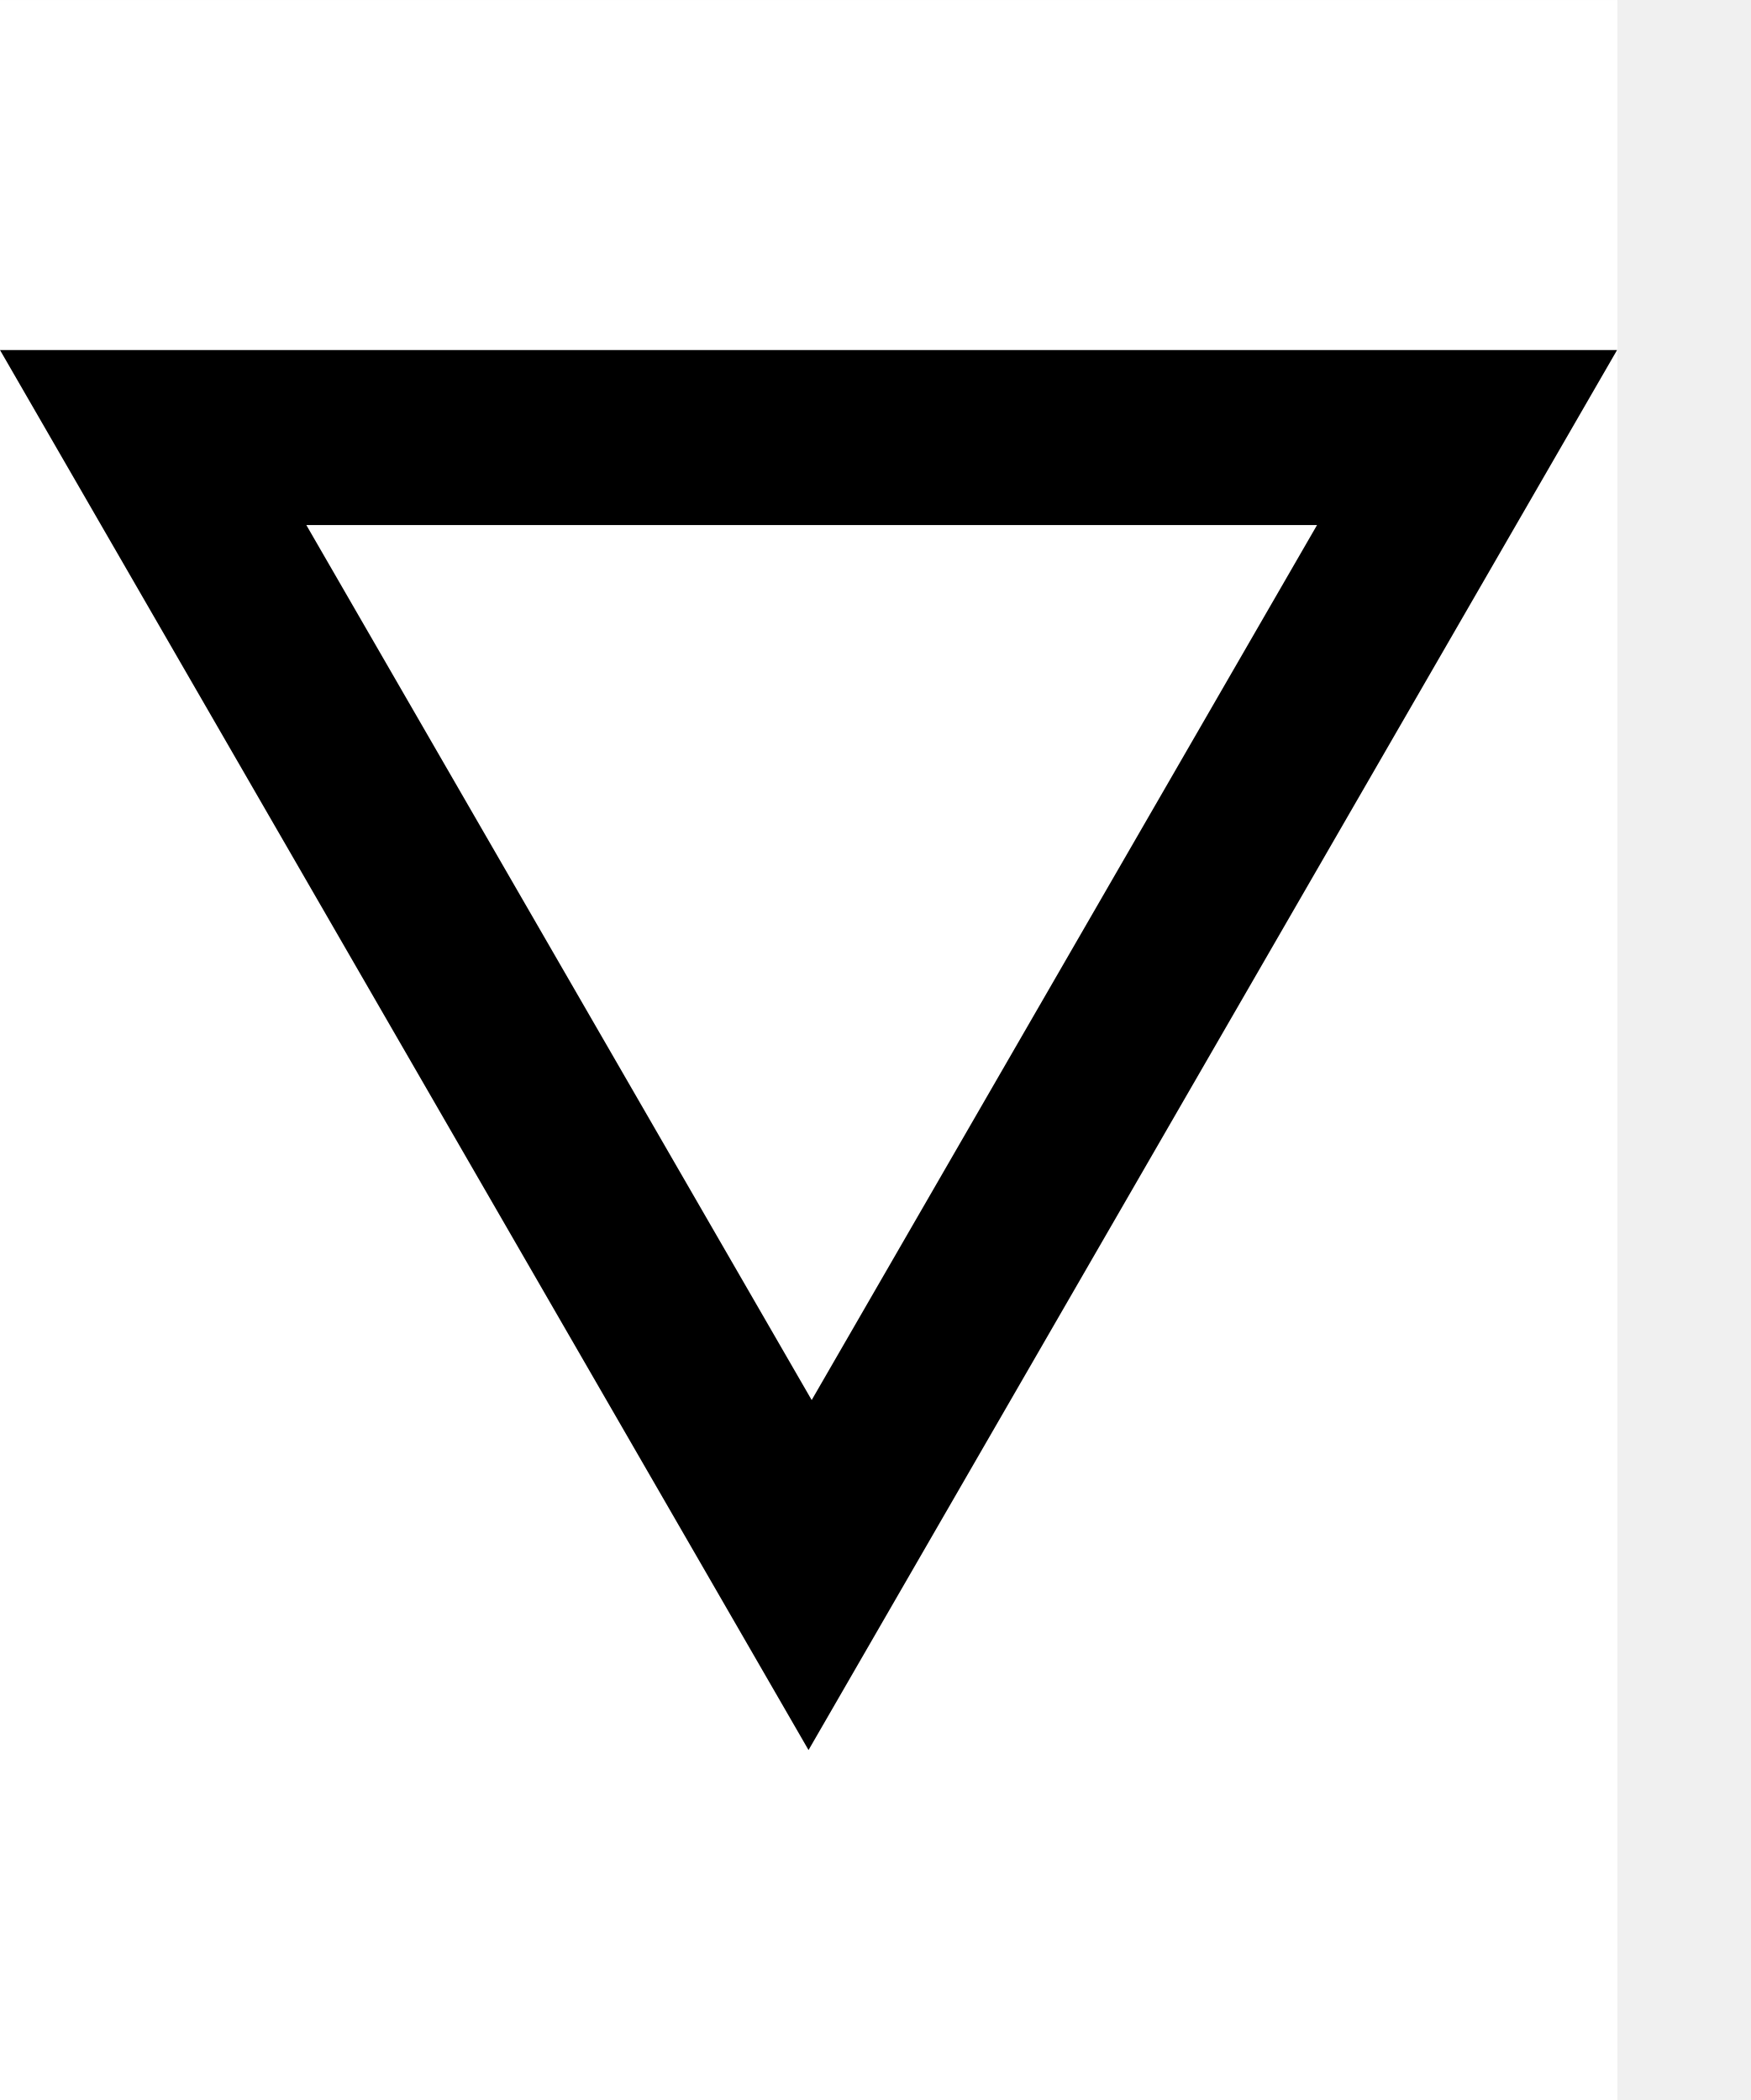
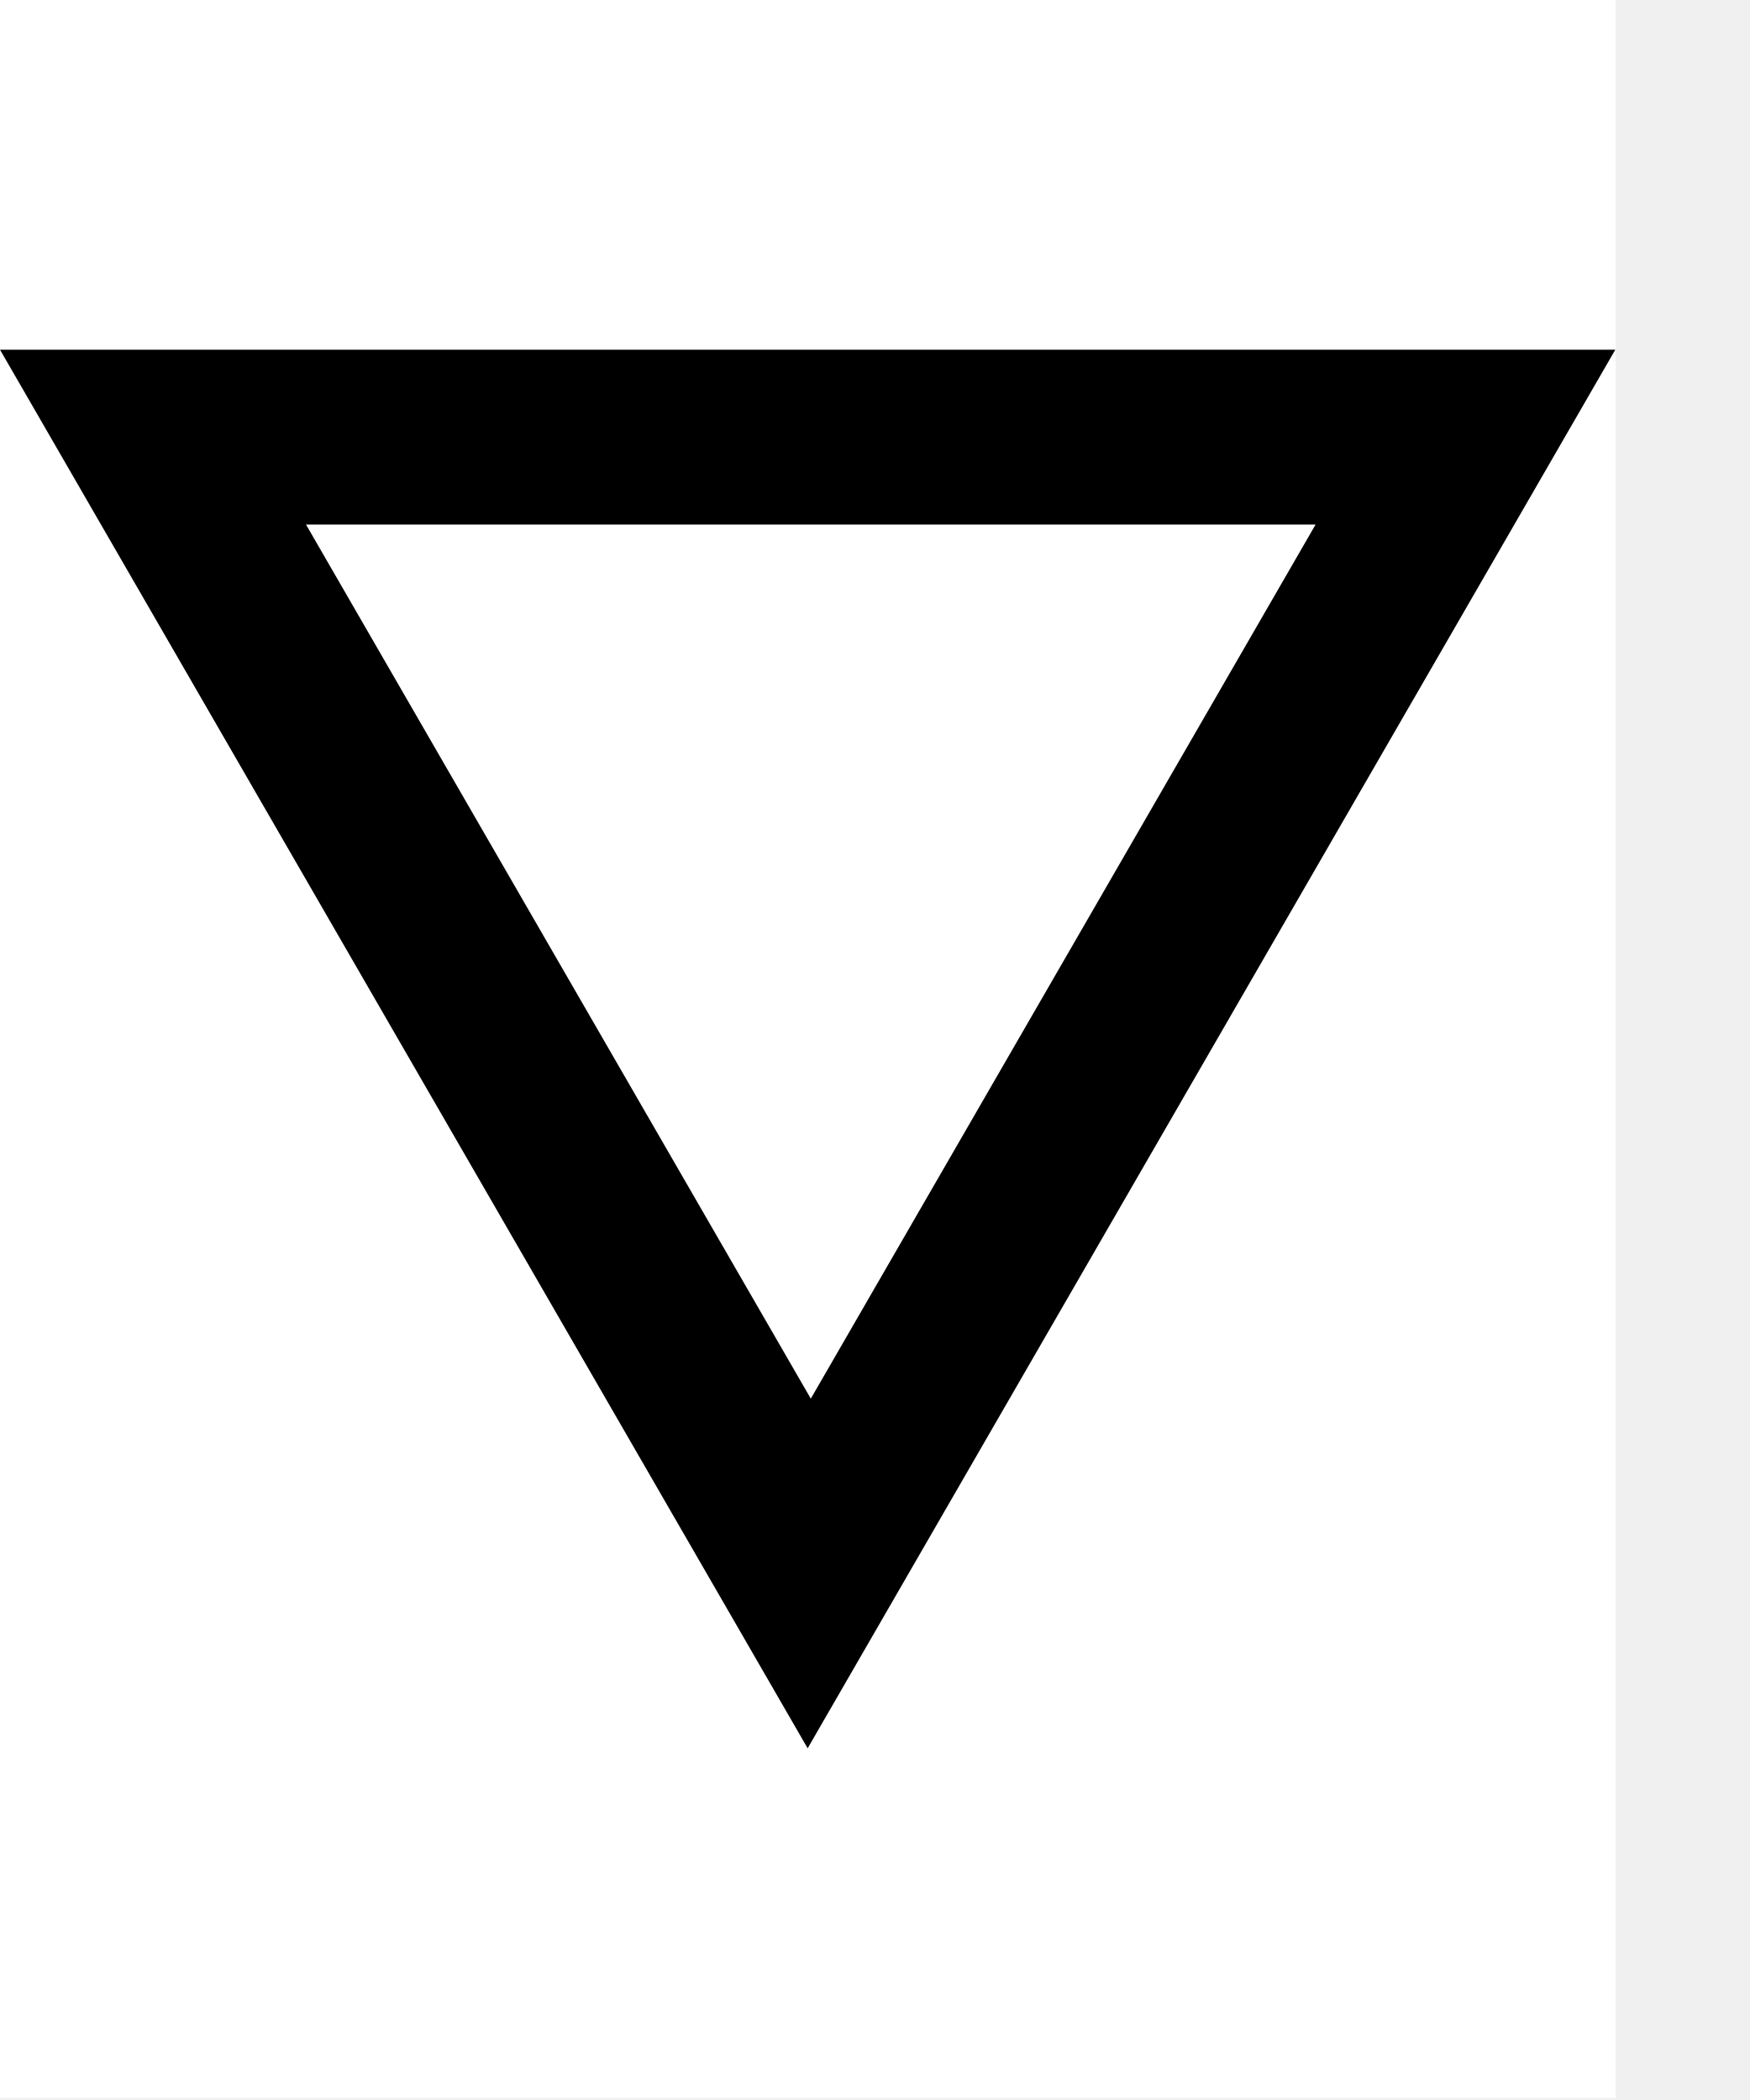
- <svg xmlns="http://www.w3.org/2000/svg" xmlns:xlink="http://www.w3.org/1999/xlink" width="833.333" height="1000" viewBox="0 0 833.333 1000" version="1.1">
+ <svg xmlns="http://www.w3.org/2000/svg" xmlns:xlink="http://www.w3.org/1999/xlink" width="834" height="1001" viewBox="0 0 834 1001" version="1.1">
  <g id="Canvas" transform="matrix(83.3333 0 0 83.3333 -1083.33 -16333.3)">
-     <g id="u25BF-WHITE DOWN-POINTING SMALL TRIANGLE" style="mix-blend-mode:normal;">
+     <g id="u25BF-WHITE DOWN-POINTING SMALL TRIANGLE">
      <path d="M 13 196L 22.24 196L 22.24 208L 13 208L 13 196Z" fill="#FFFFFF" />
-       <g id="Subtract" style="mix-blend-mode:normal;">
-         <use xlink:href="#path0_fill" transform="matrix(1 0 0 -1 13 206)" style="mix-blend-mode:normal;" />
+       <g id="Subtract">
+         <use xlink:href="#path0_fill" transform="matrix(1 0 0 -1 13 206)" />
      </g>
    </g>
  </g>
  <defs>
    <path id="path0_fill" fill-rule="evenodd" d="M 9.238 8L 4.619 0L 0 8L 9.238 8ZM 7.524 7L 4.637 2L 1.75 7L 7.524 7Z" />
  </defs>
</svg>
